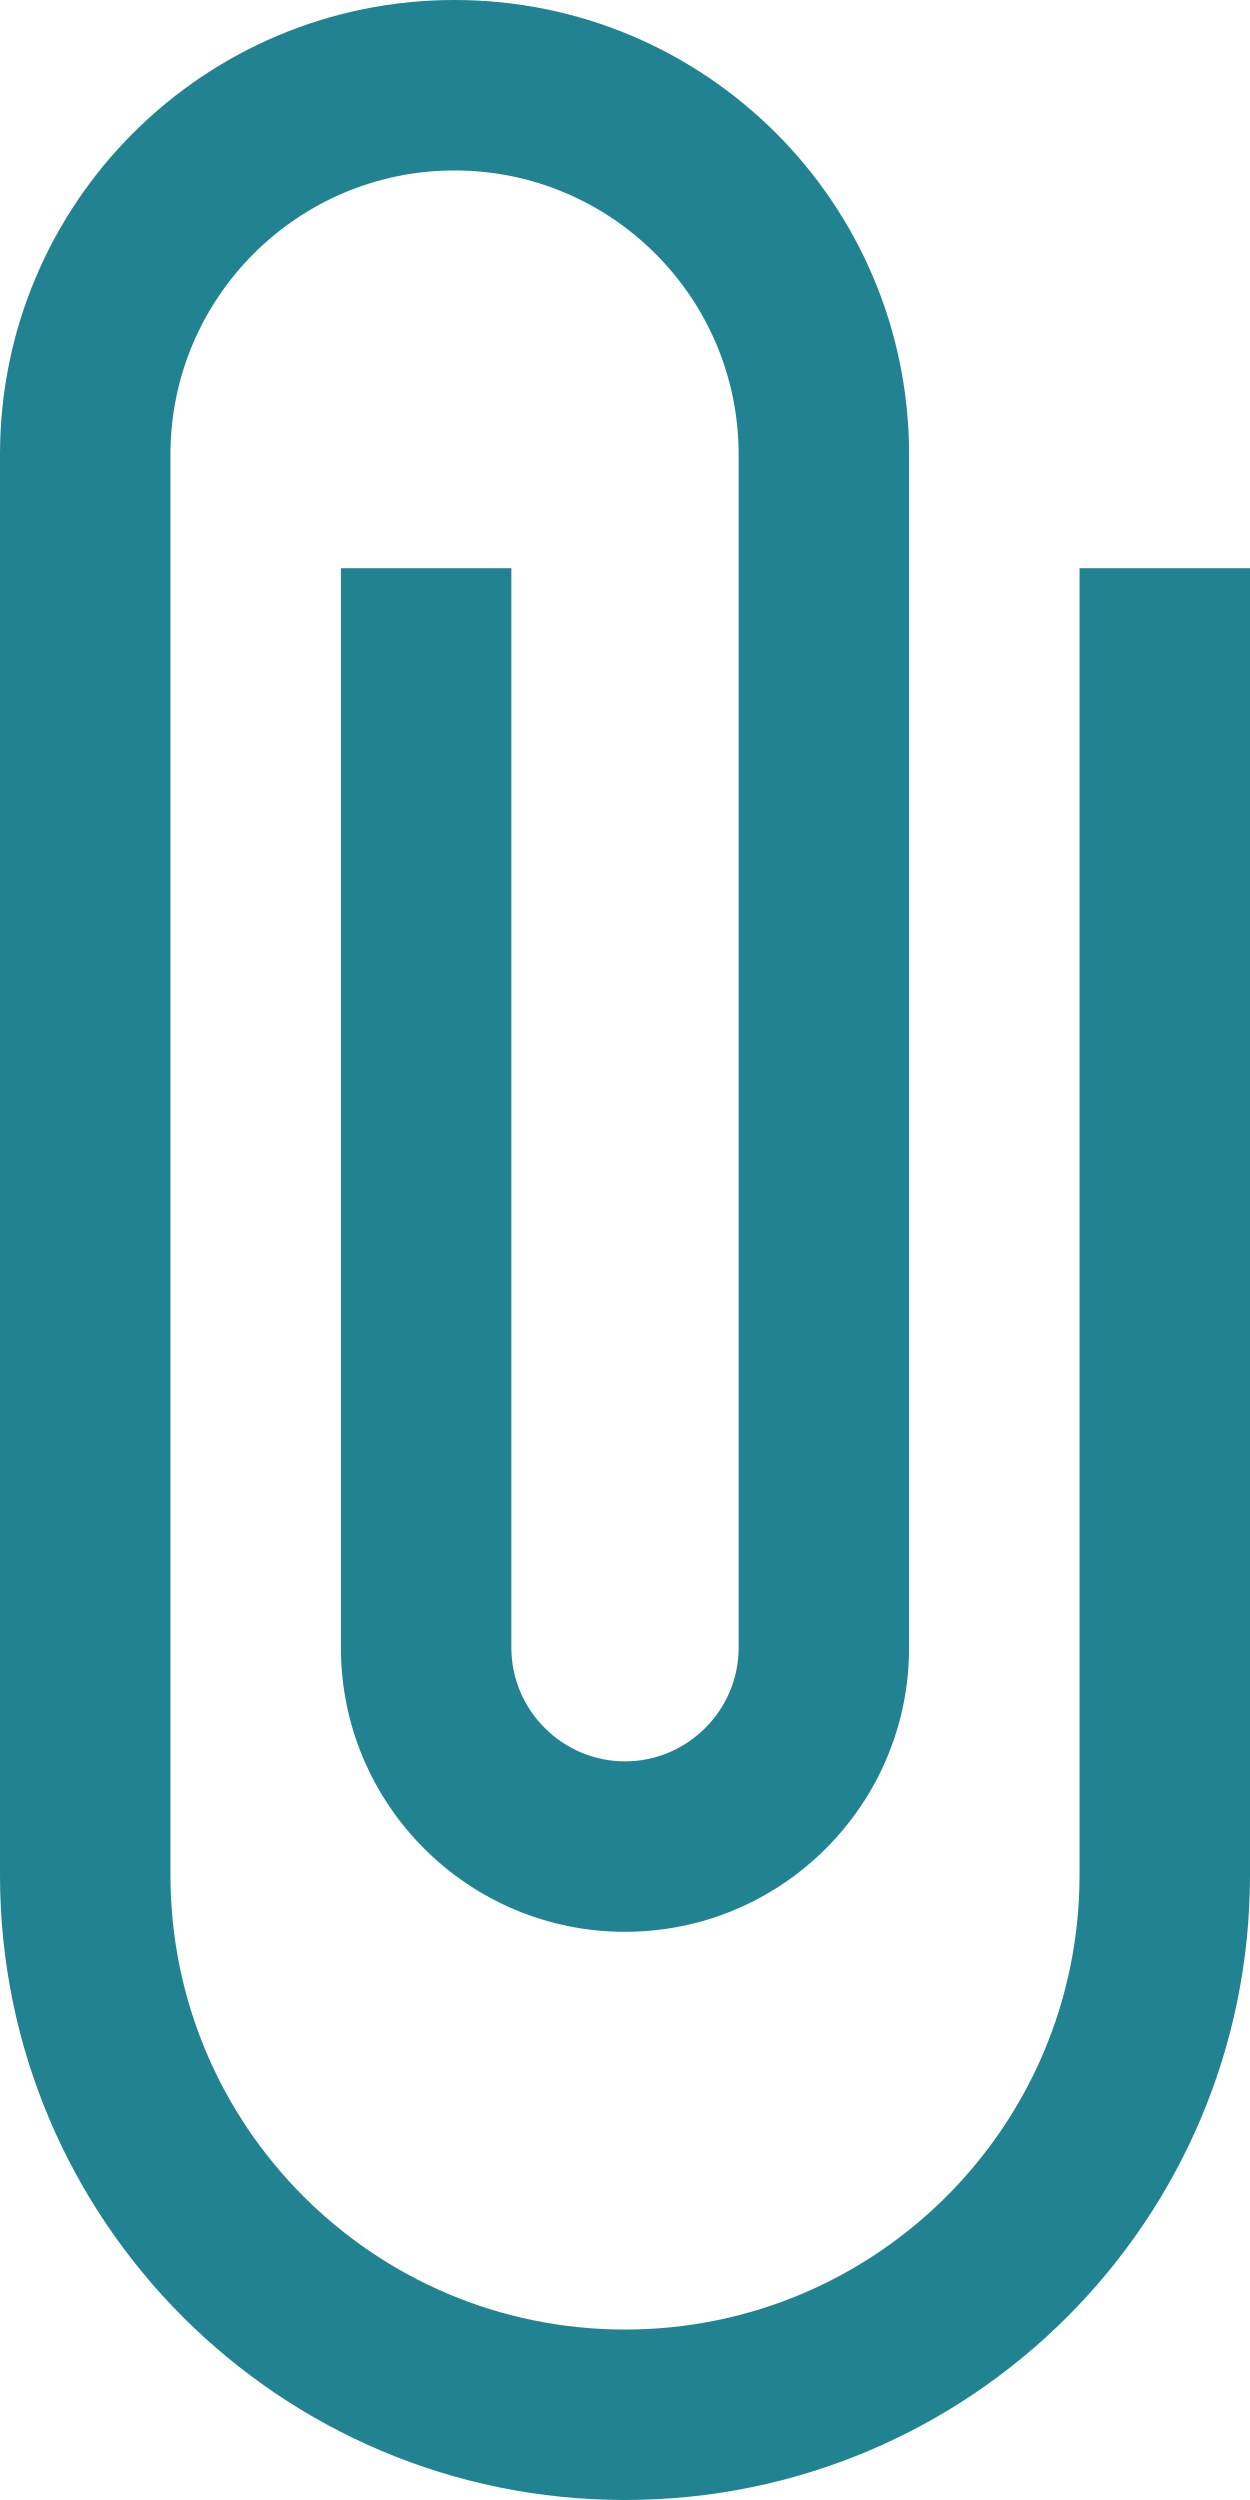
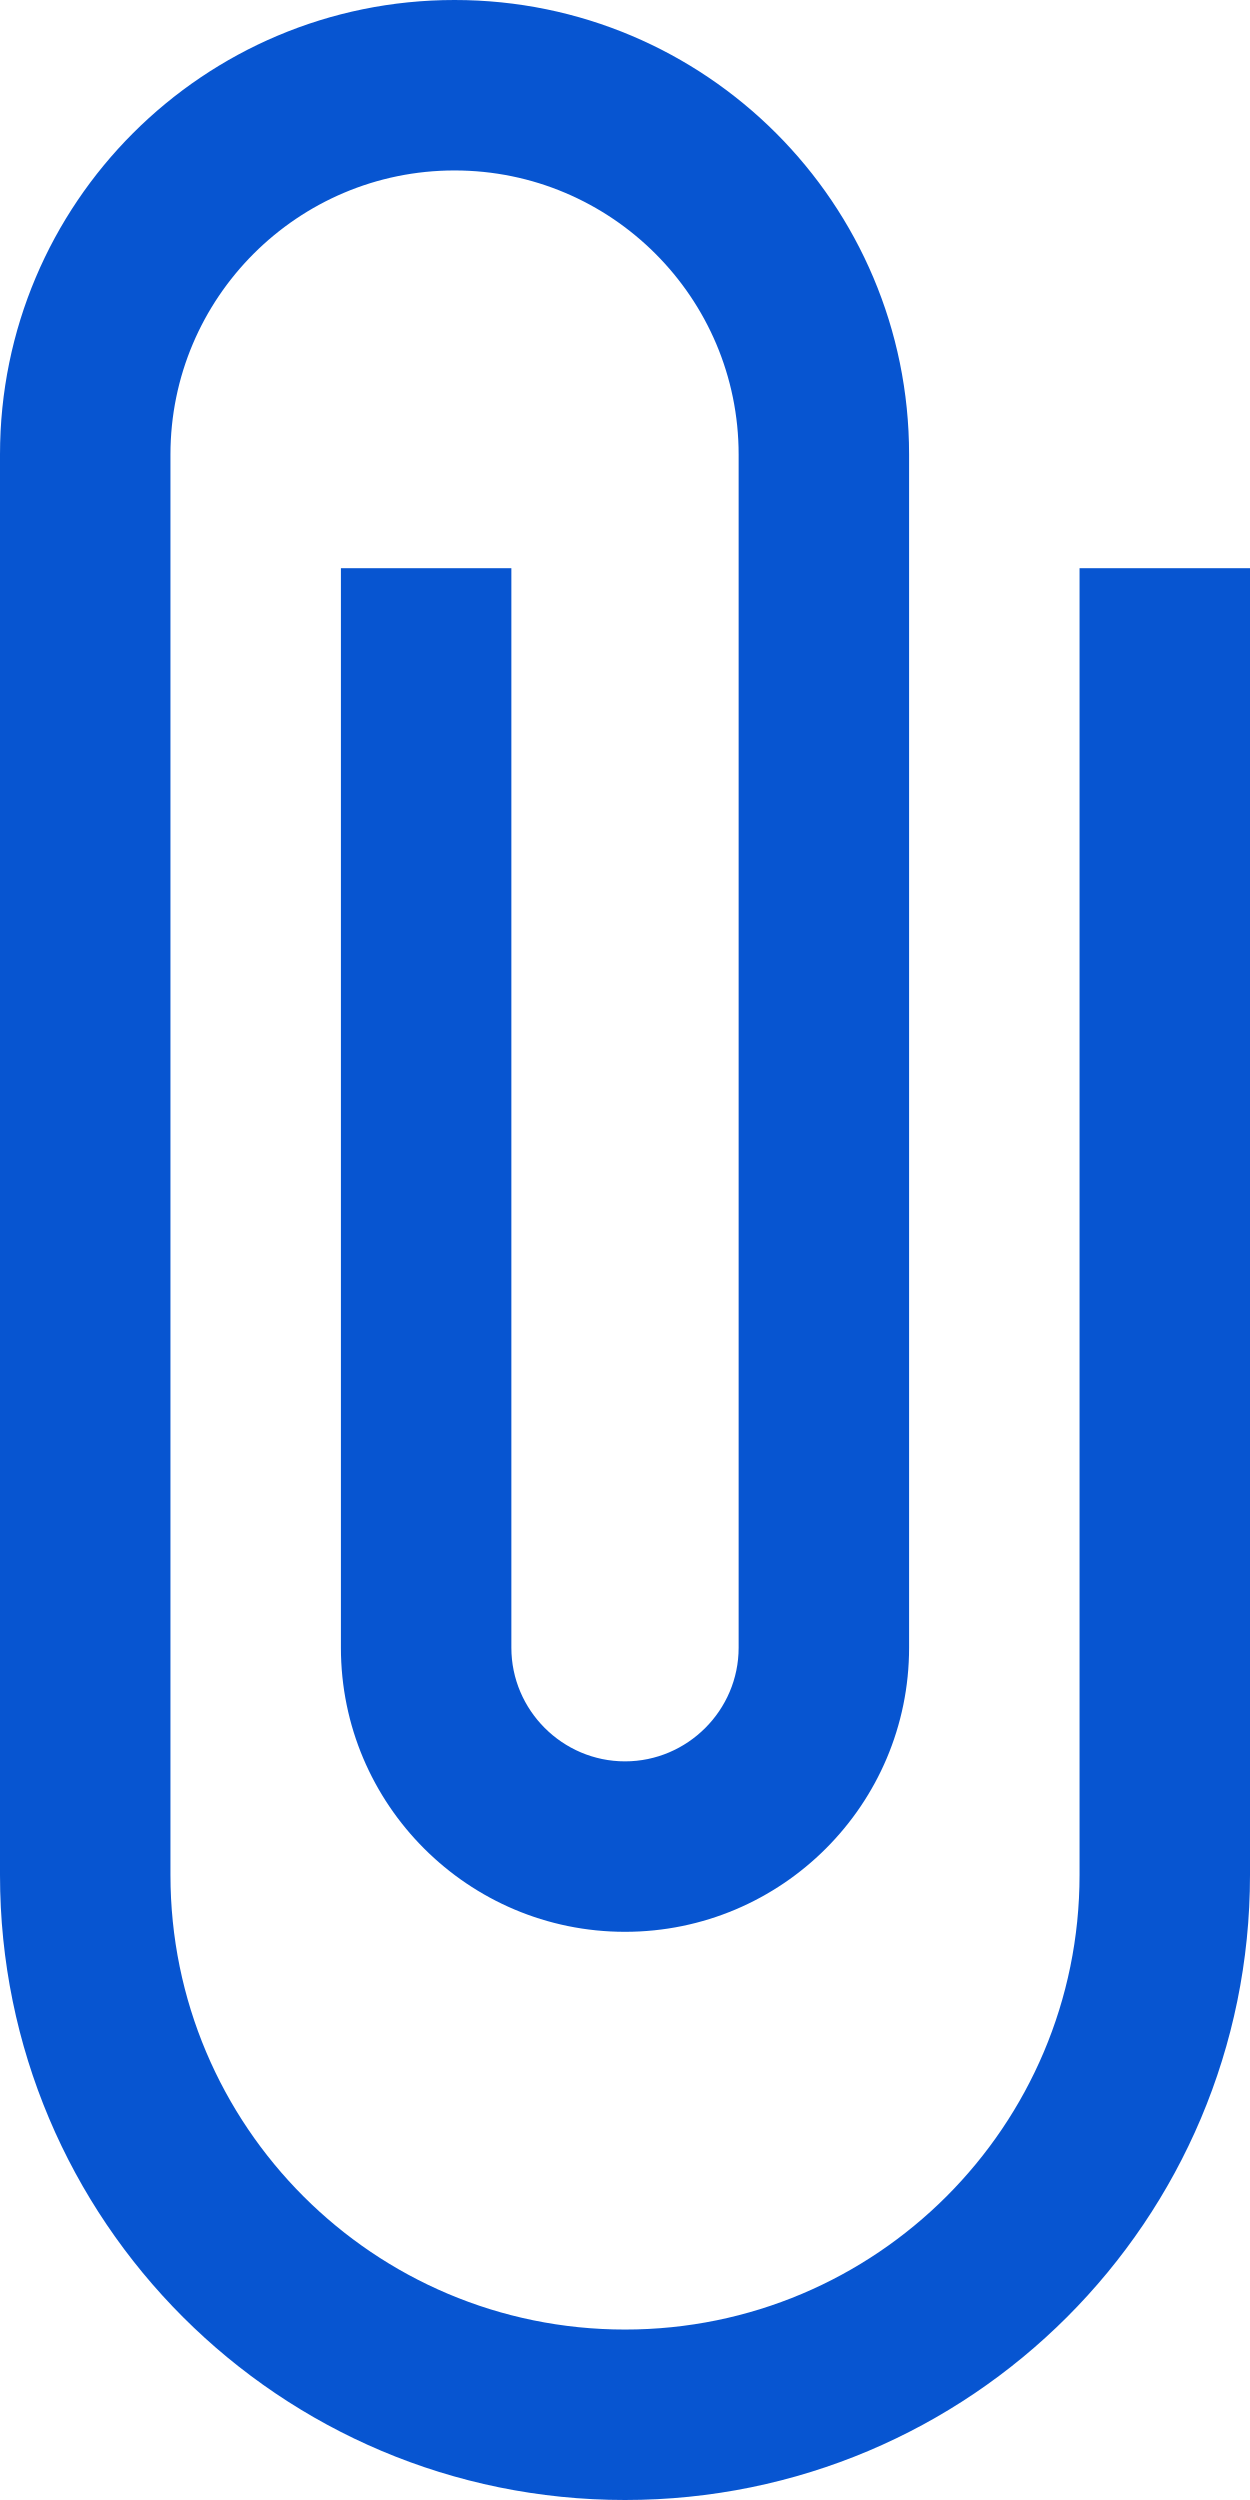
<svg xmlns="http://www.w3.org/2000/svg" width="11px" height="22px" viewBox="0 0 11 22" version="1.1">
  <g id="Icons" stroke="none" stroke-width="1" fill="none" fill-rule="evenodd">
    <g id="Two-Tone" transform="translate(-923, -2015)">
      <g id="Editor" transform="translate(100, 1960)">
        <g id="Two-Tone-/-Editor-/-attach_file" transform="translate(816, 54)">
          <g>
            <polygon id="Path" points="0 0 24 0 24 24 0 24" />
-             <path d="M12.5,23 C15.54,23 18,20.54 18,17.5 L18,6 L16.5,6 L16.5,17.5 C16.5,19.71 14.71,21.5 12.5,21.5 C10.29,21.5 8.5,19.71 8.5,17.5 L8.5,5 C8.5,3.62 9.62,2.5 11,2.5 C12.38,2.5 13.5,3.62 13.5,5 L13.5,15.5 C13.5,16.05 13.05,16.5 12.5,16.5 C11.95,16.5 11.5,16.05 11.5,15.5 L11.5,6 L10,6 L10,15.5 C10,16.88 11.12,18 12.5,18 C13.88,18 15,16.88 15,15.5 L15,5 C15,2.79 13.21,1 11,1 C8.79,1 7,2.79 7,5 L7,17.5 C7,20.54 9.46,23 12.5,23 Z" id="🔹-Primary-Color" fill="#218392" />
+             <path d="M12.5,23 C15.54,23 18,20.54 18,17.5 L18,6 L16.5,6 L16.5,17.5 C16.5,19.71 14.71,21.5 12.5,21.5 C10.29,21.5 8.5,19.71 8.5,17.5 L8.5,5 C8.5,3.62 9.62,2.5 11,2.5 C12.38,2.5 13.5,3.62 13.5,5 L13.5,15.5 C13.5,16.05 13.05,16.5 12.5,16.5 C11.95,16.5 11.5,16.05 11.5,15.5 L11.5,6 L10,6 L10,15.5 C10,16.88 11.12,18 12.5,18 C13.88,18 15,16.88 15,15.5 L15,5 C15,2.79 13.21,1 11,1 C8.79,1 7,2.79 7,5 L7,17.5 C7,20.54 9.46,23 12.5,23 Z" id="🔹-Primary-Color" fill="#0755d1" />
          </g>
        </g>
      </g>
    </g>
  </g>
</svg>
